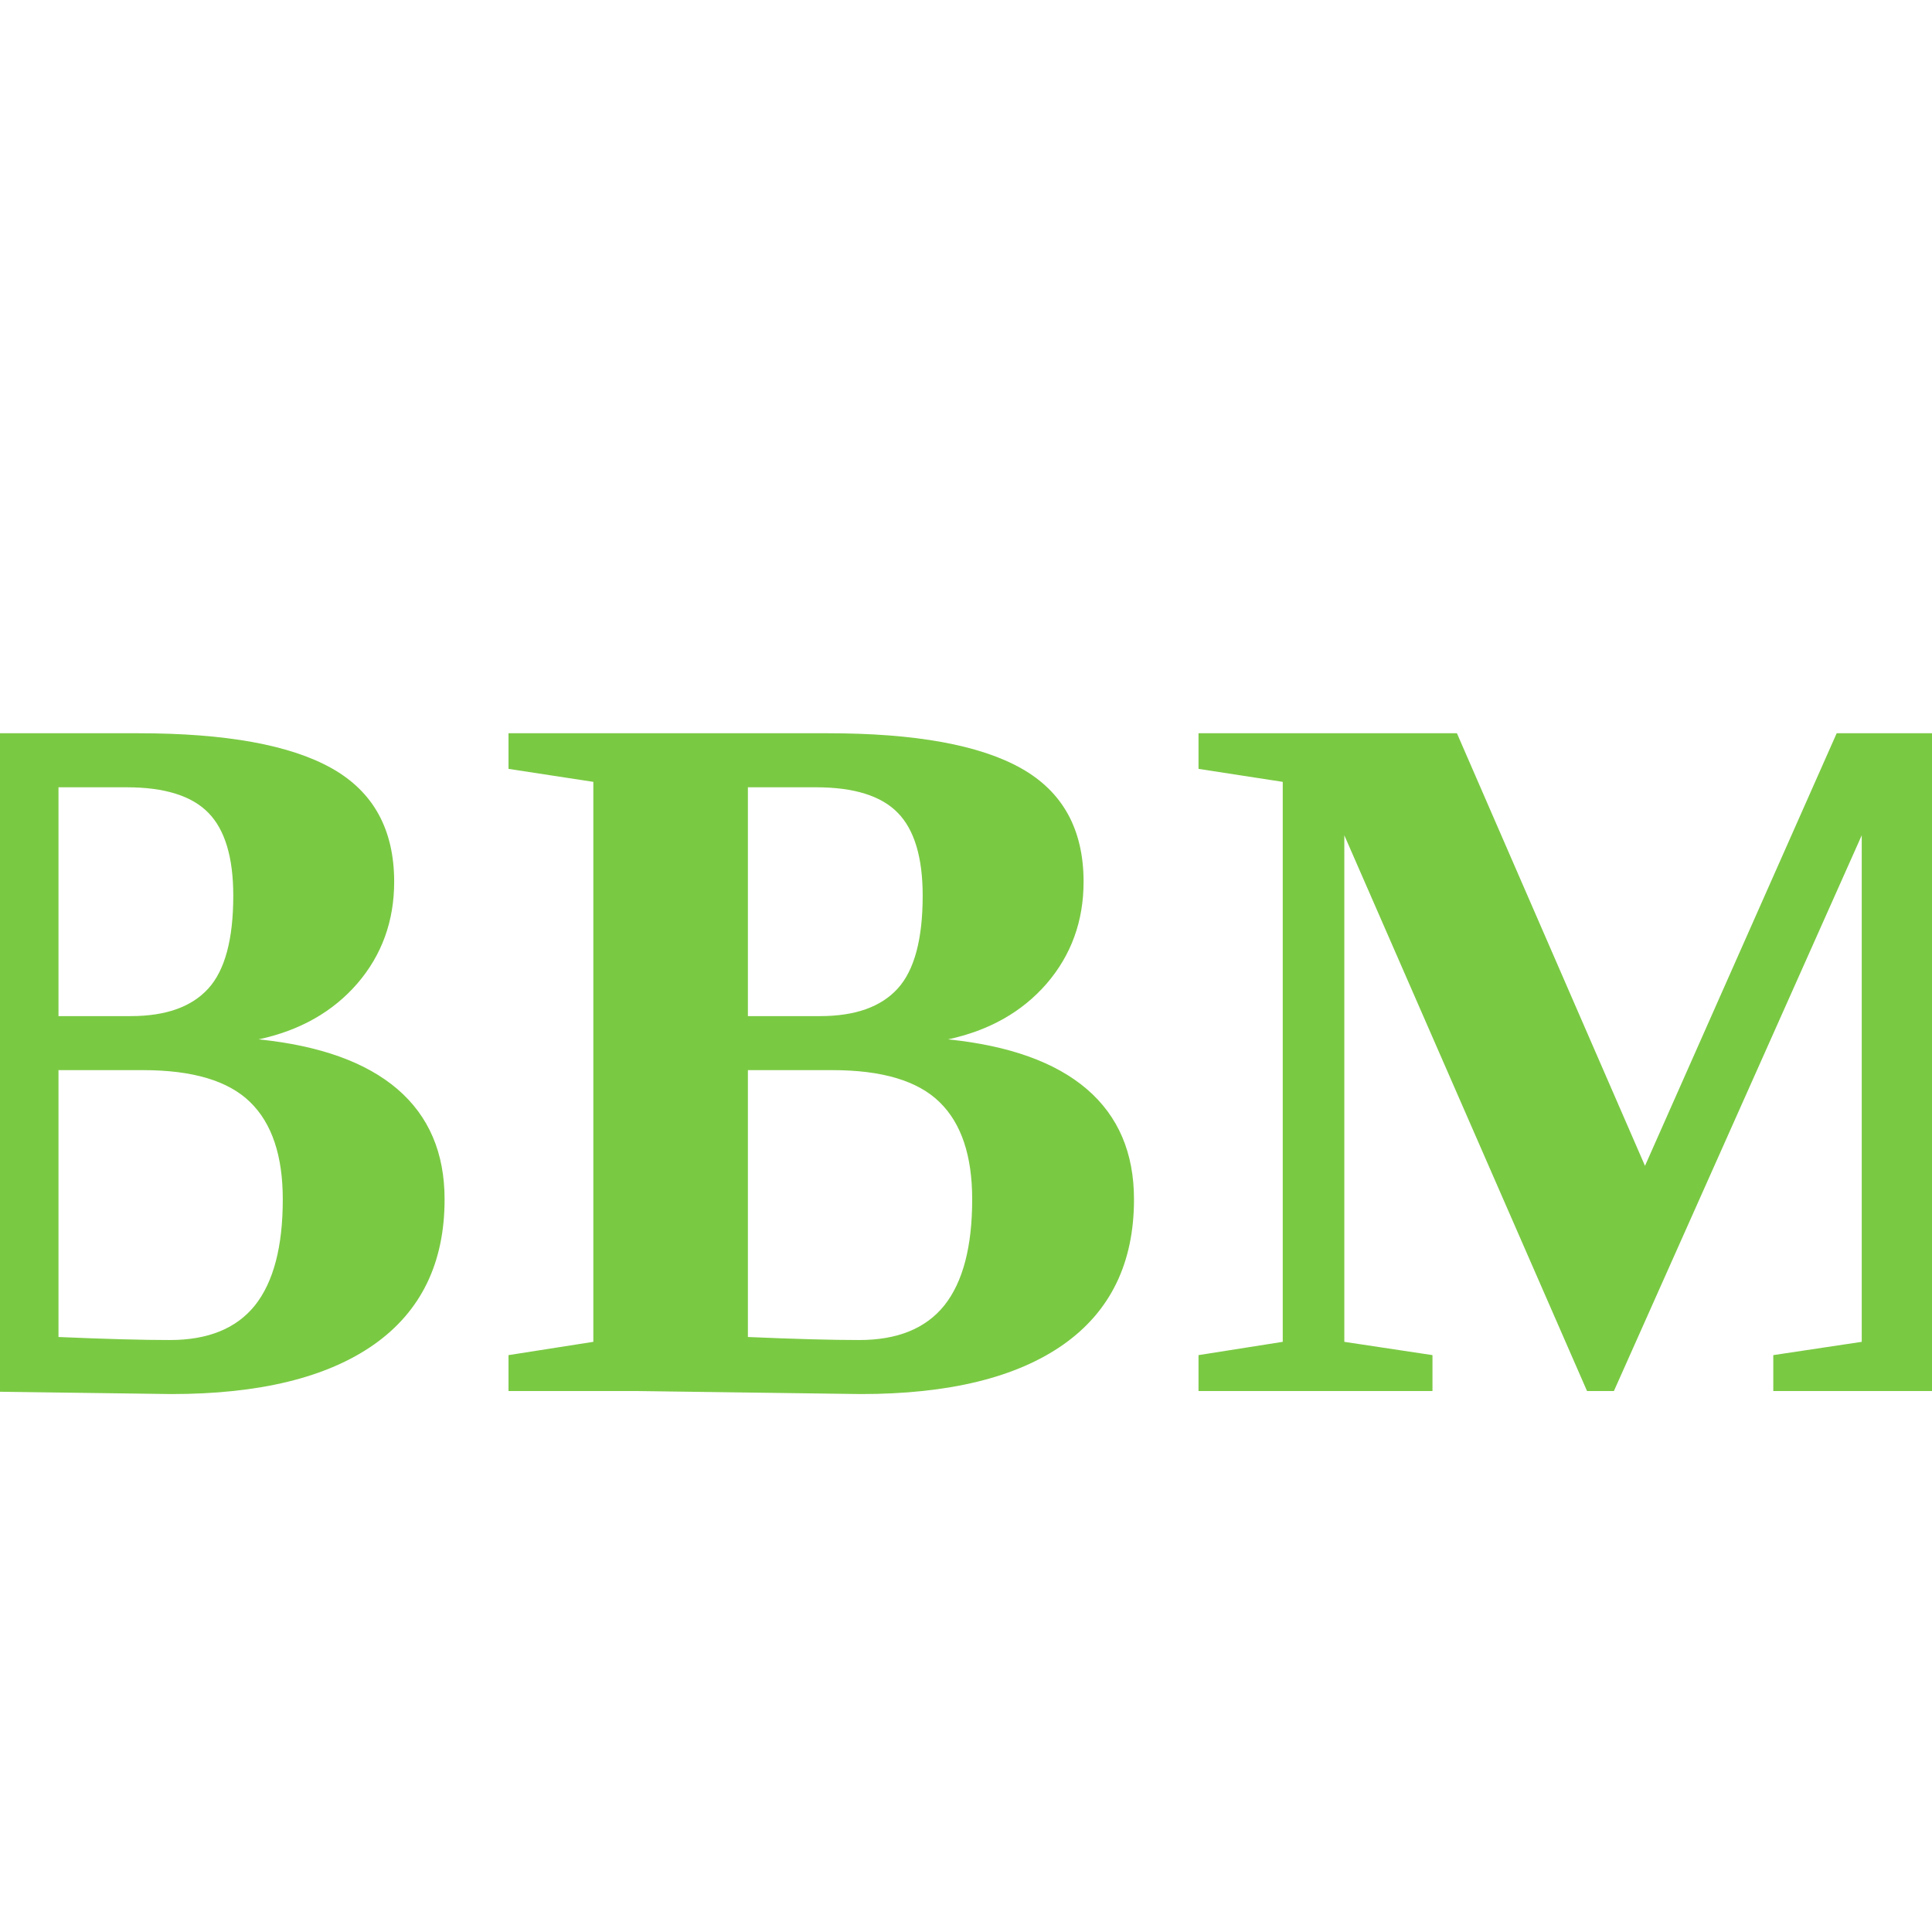
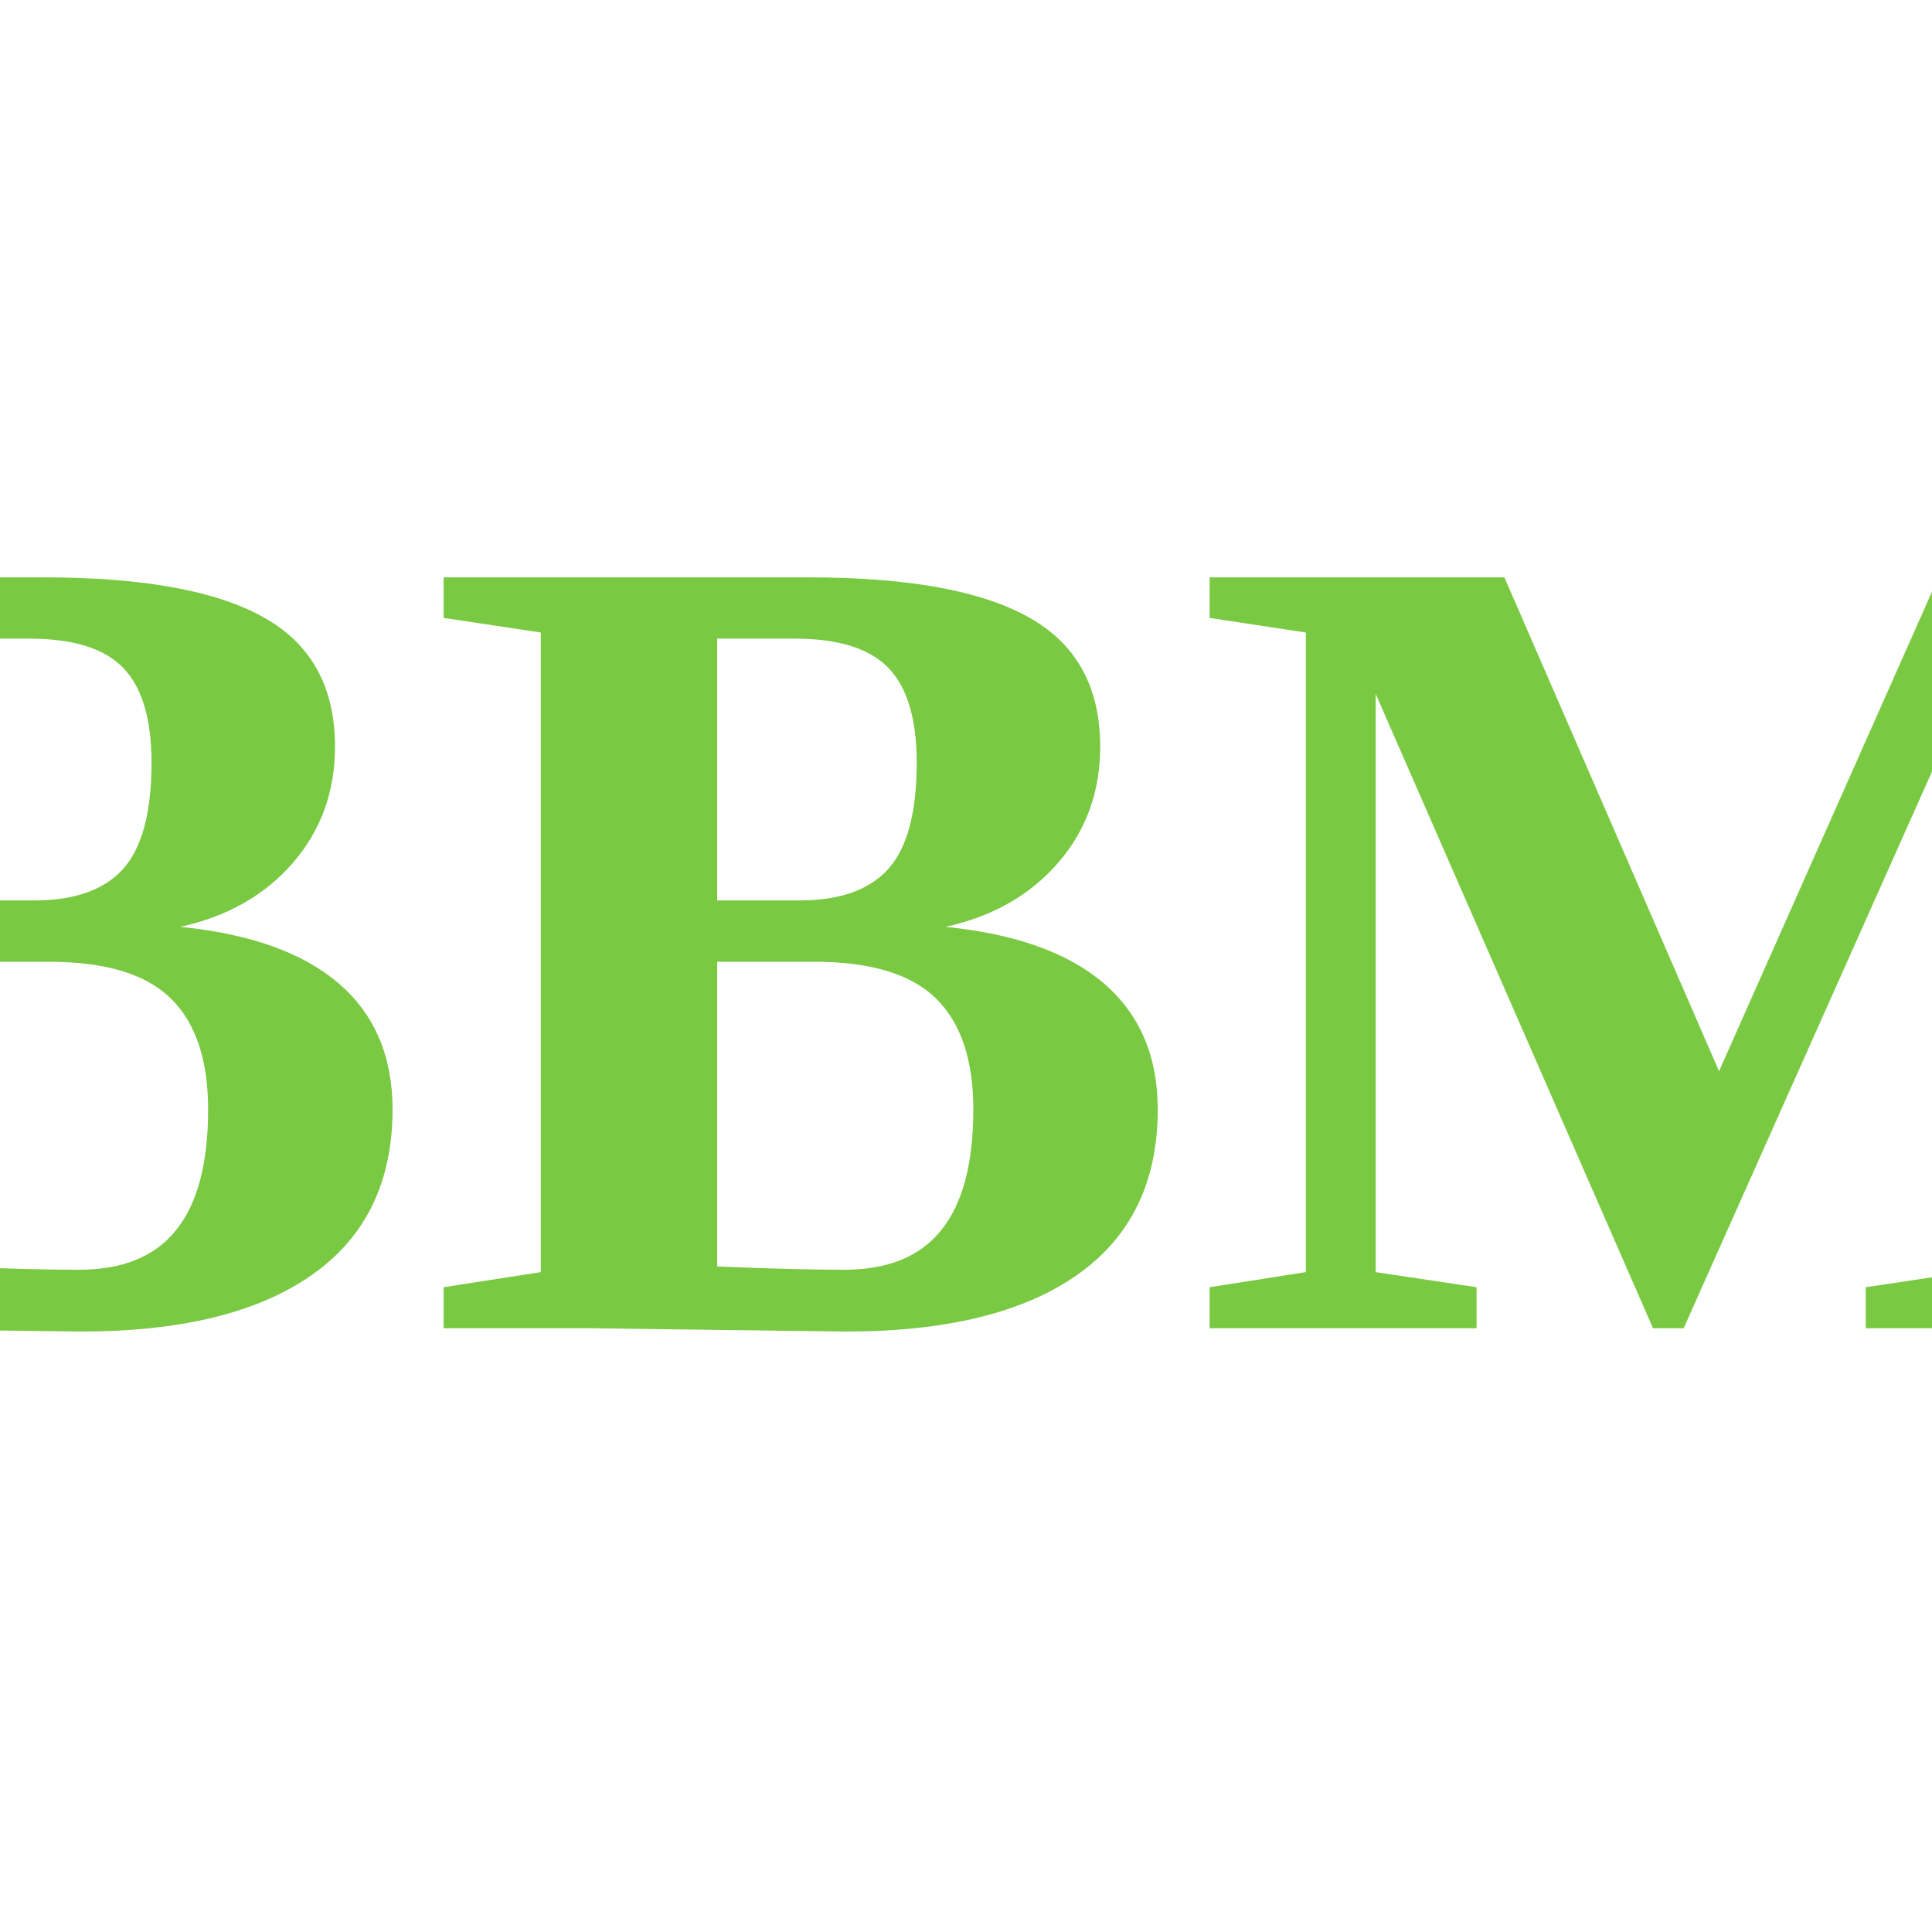
- <svg xmlns="http://www.w3.org/2000/svg" viewBox="0 0 100 100">
-   <text x="50" y="72" font-family="Georgia, 'Times New Roman', serif" font-size="52" font-weight="bold" fill="#7AC943" text-anchor="middle" letter-spacing="1">BBM</text>
+ <svg xmlns="http://www.w3.org/2000/svg" viewBox="0 0 64 64" width="64" height="64">
+   <text x="32" y="44" font-family="Times New Roman, Times, serif" font-size="38" font-weight="bold" fill="#7AC943" text-anchor="middle" textLength="62" lengthAdjust="spacingAndGlyphs">BBM</text>
</svg>
